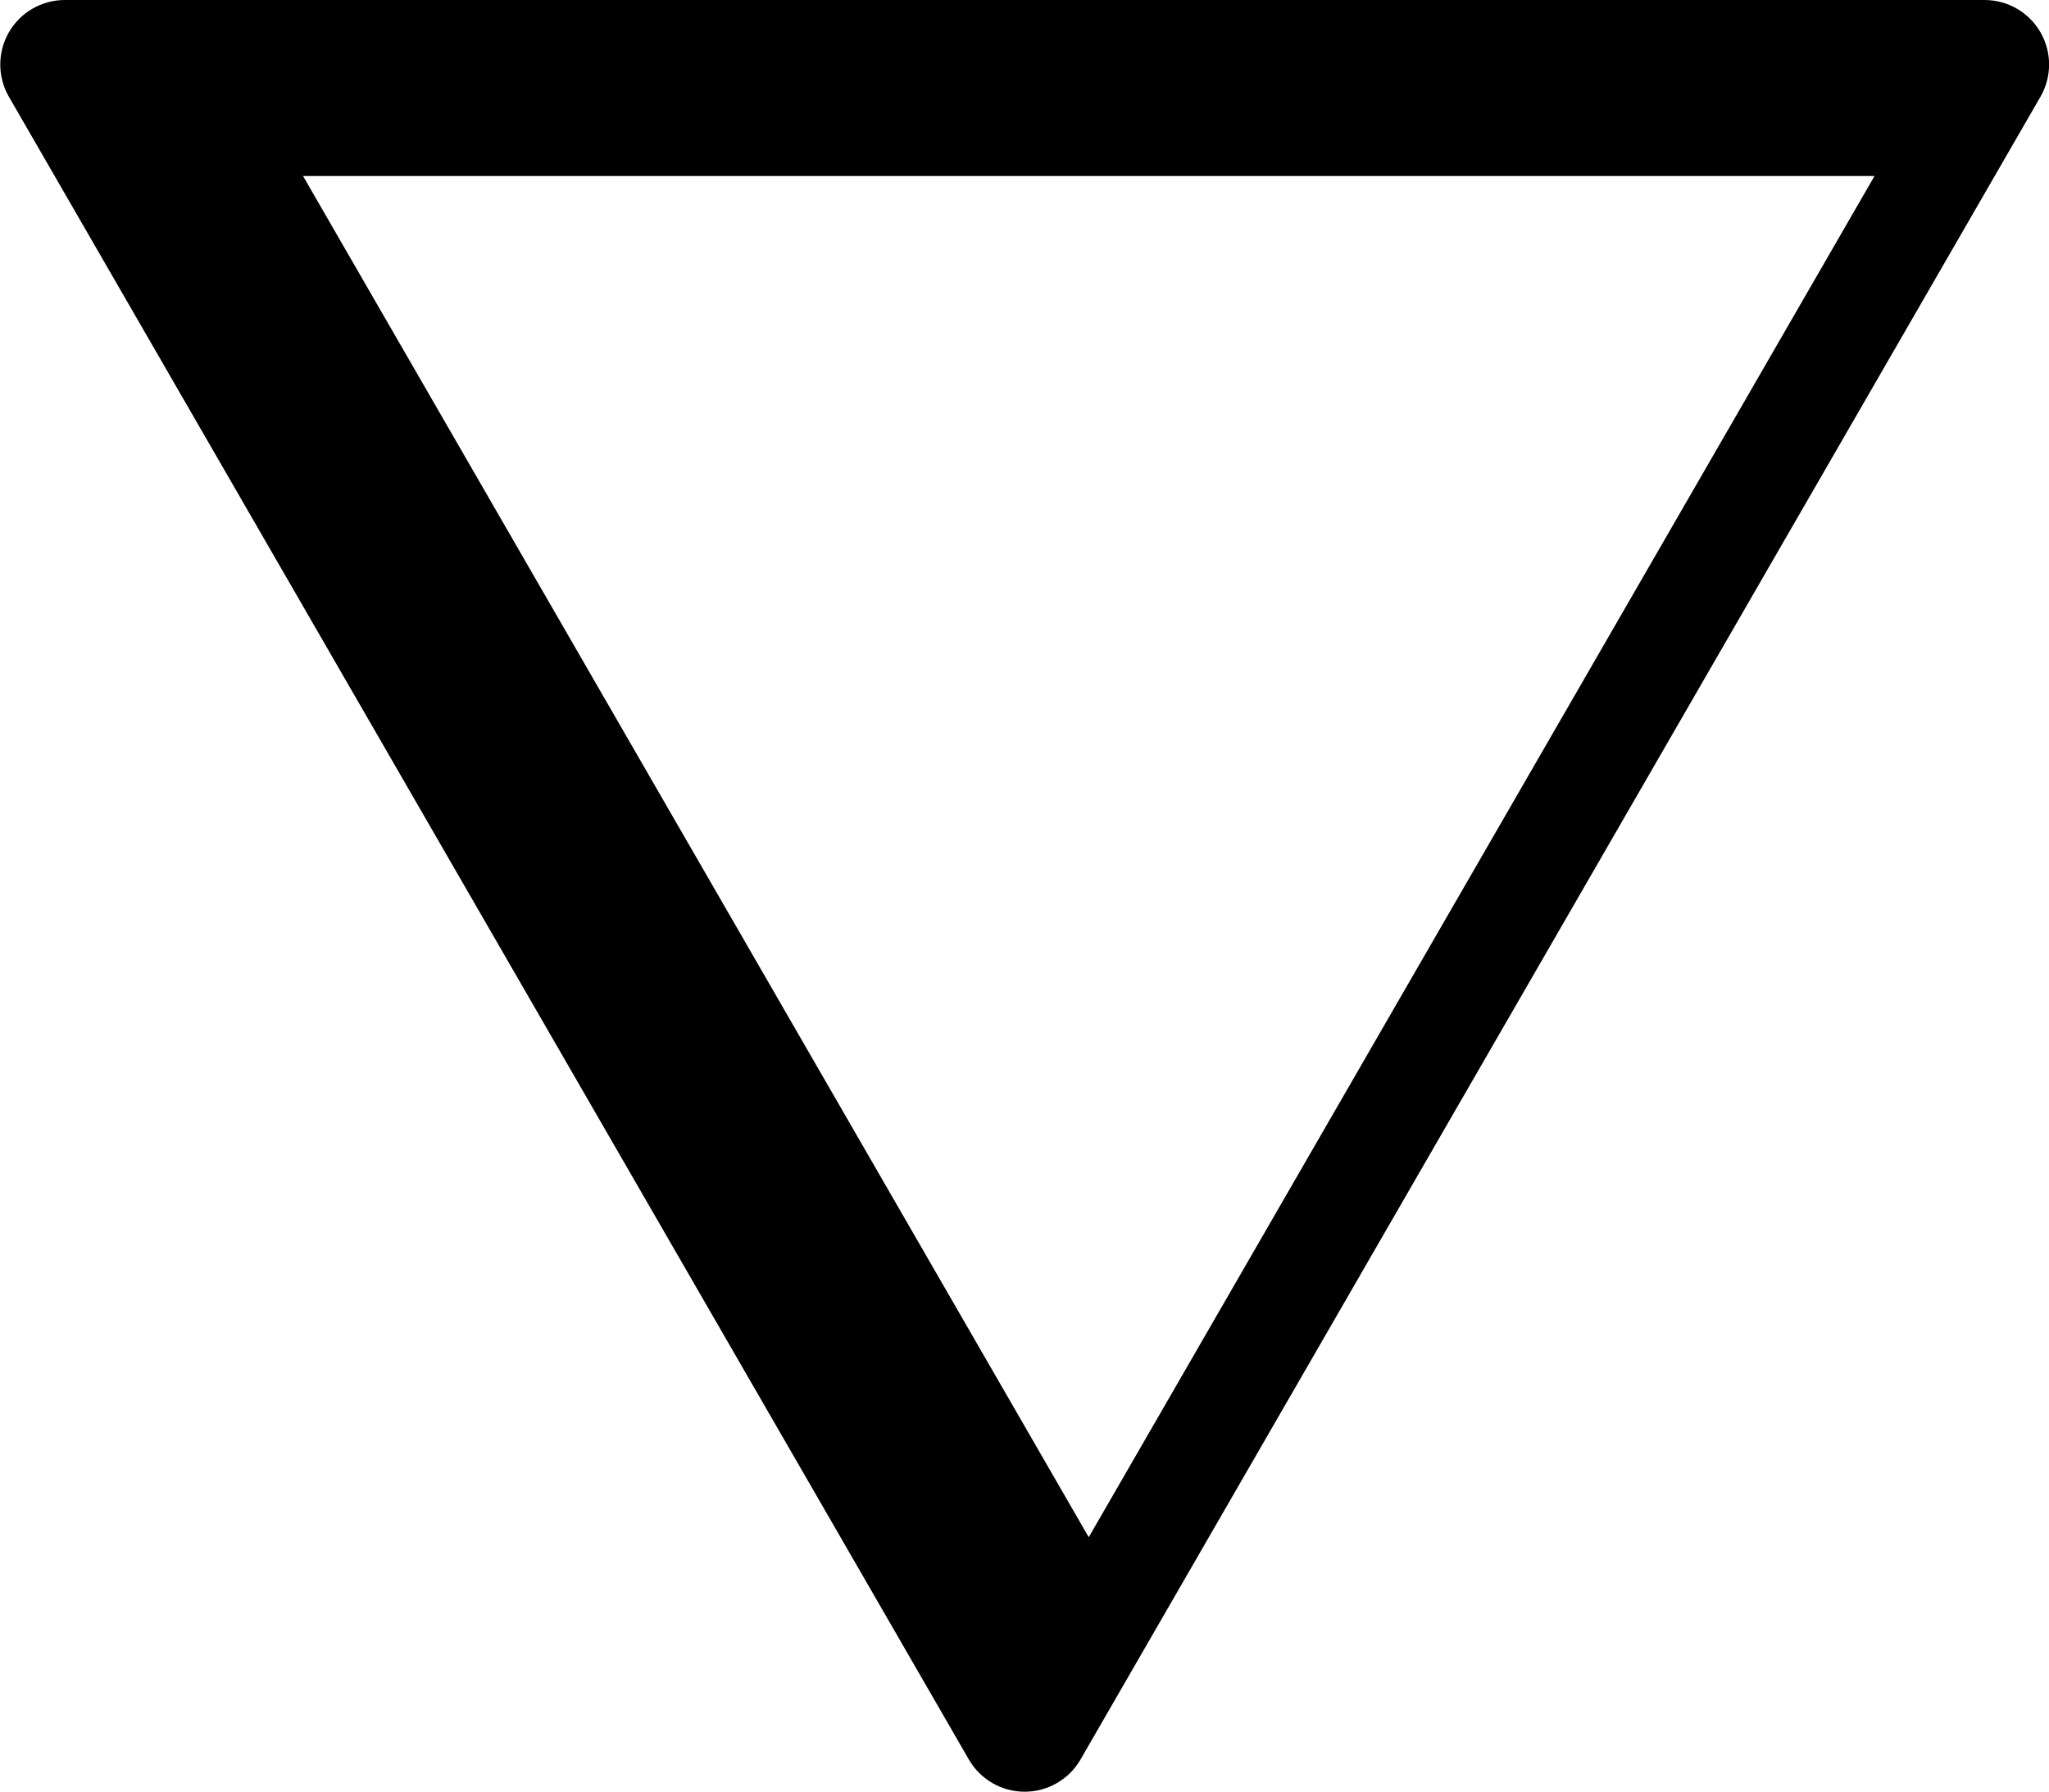
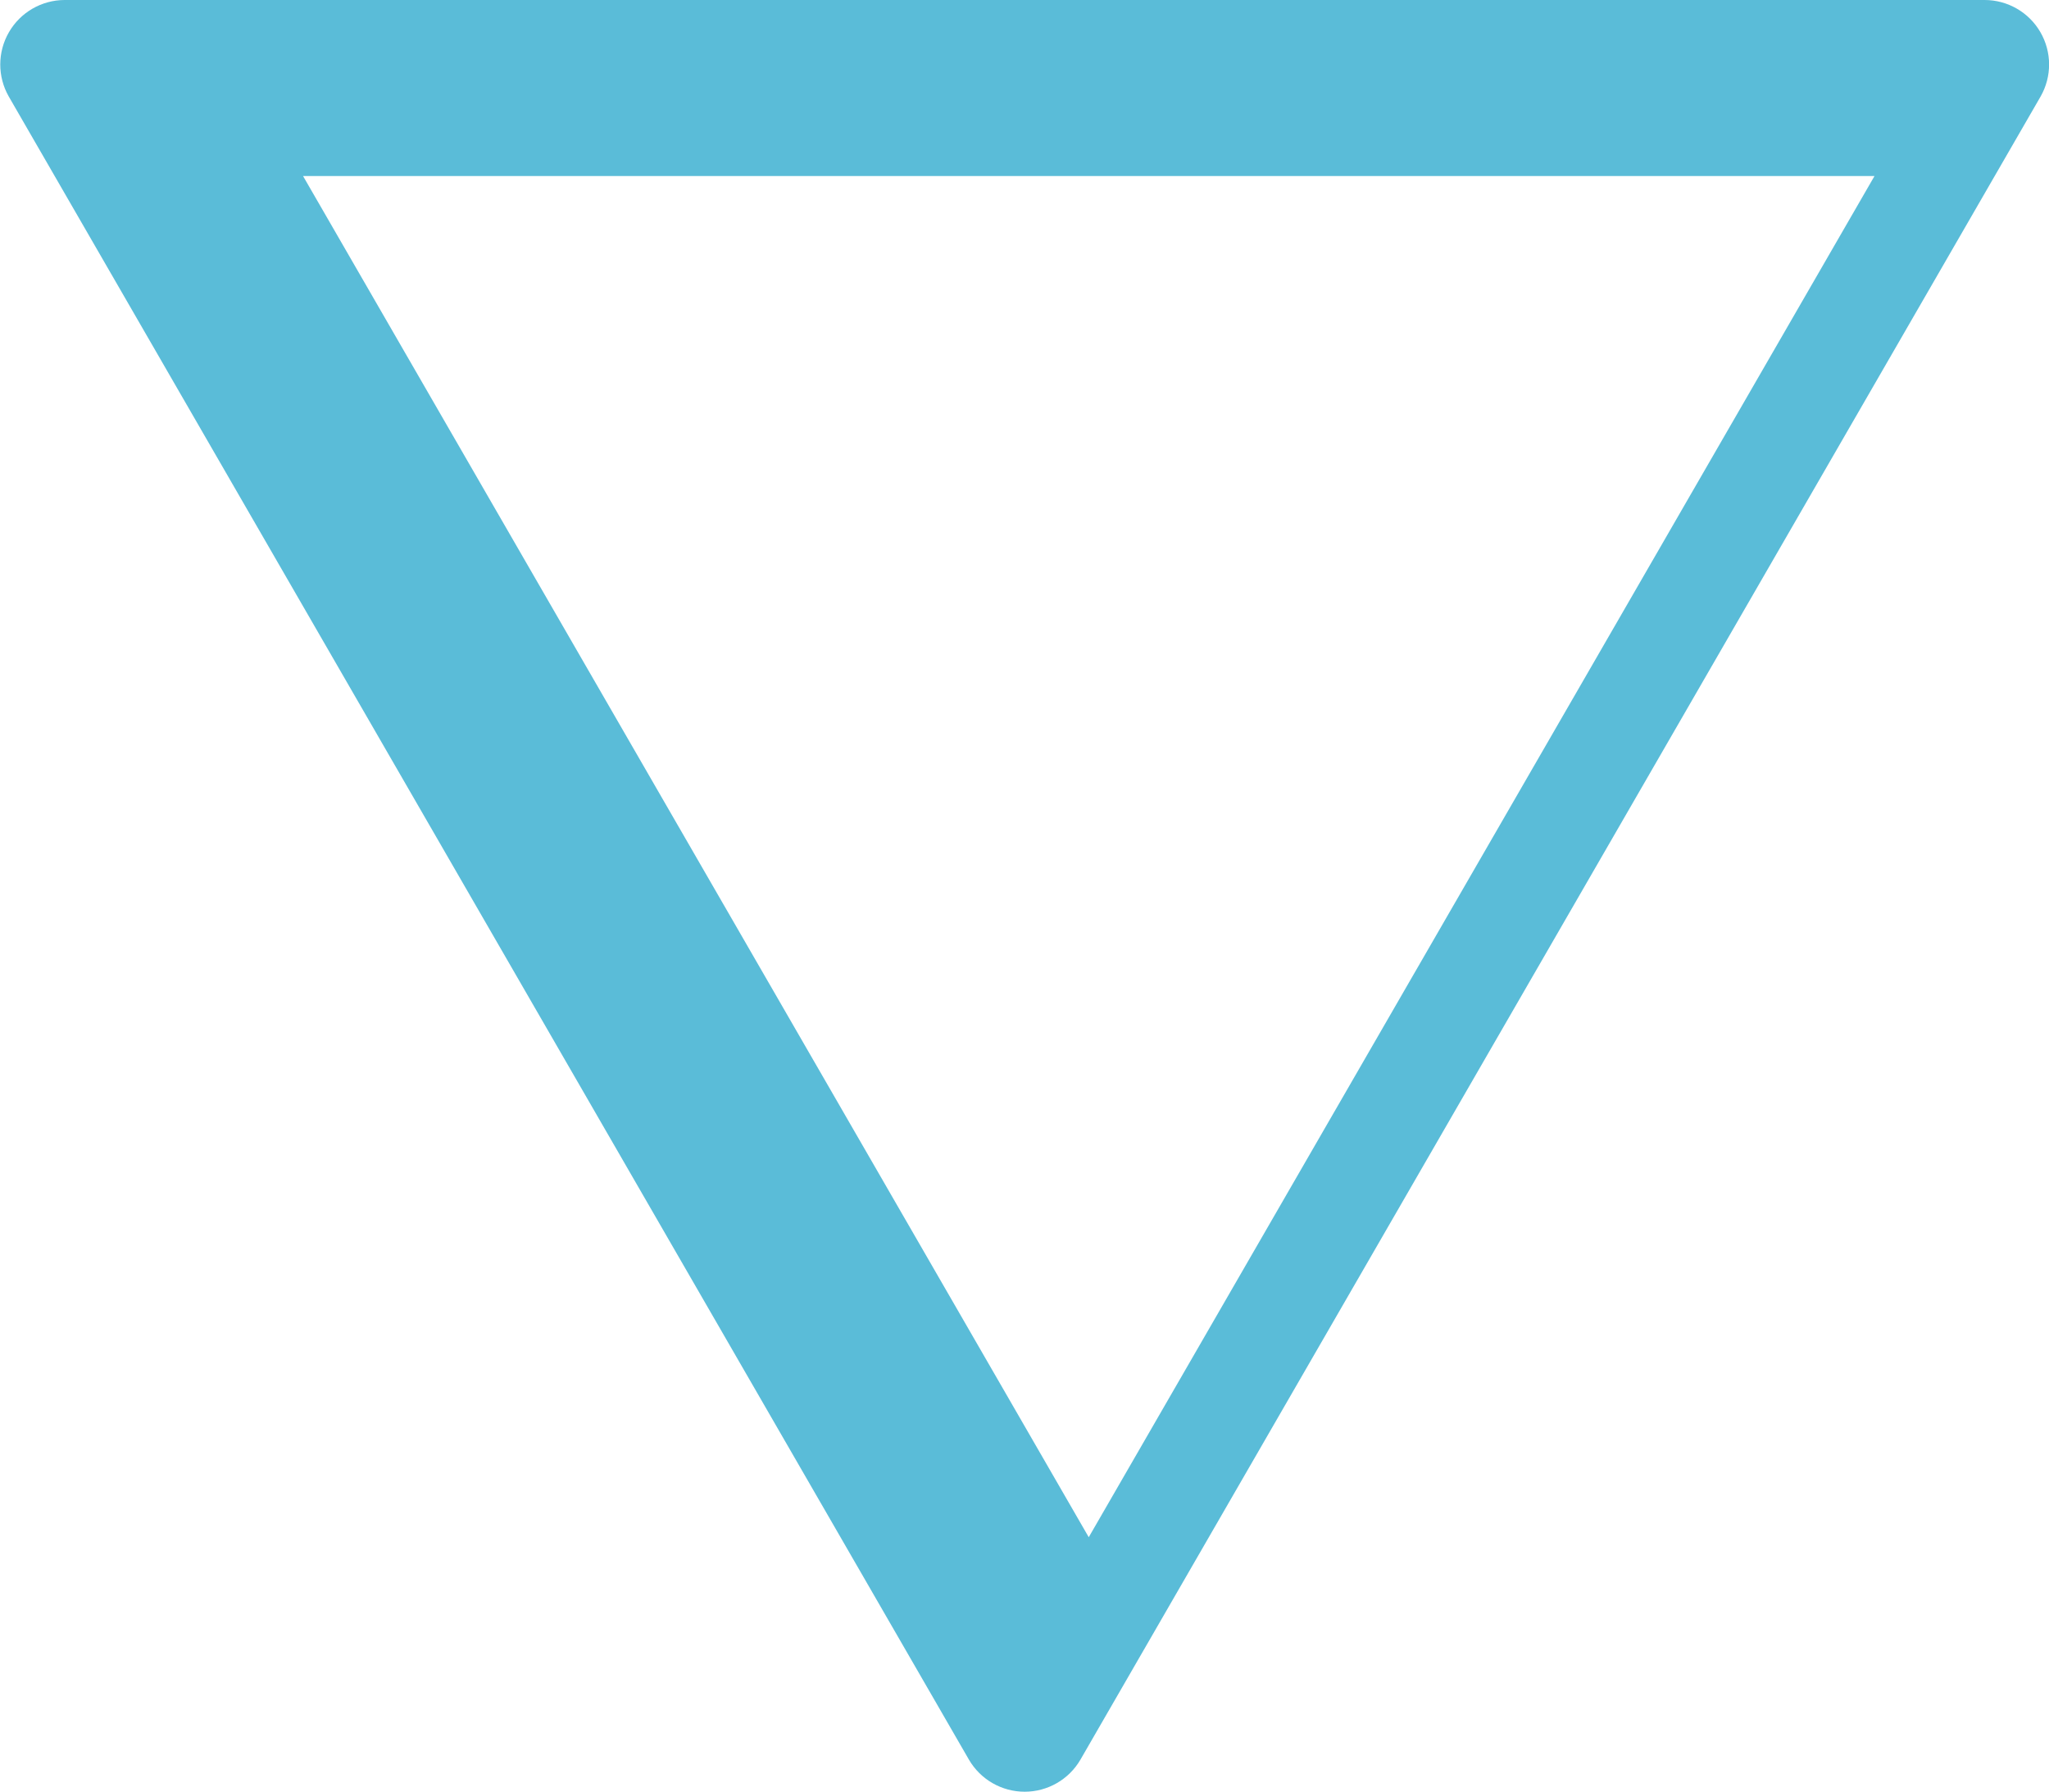
<svg xmlns="http://www.w3.org/2000/svg" id="water" viewBox="0 0 285.93 250">
+   <defs>
+     <style>
+   		path{
+   			fill:#5abcd8;
+   			animation:drop 2s infinite;
+   			
+   		}
+   		@keyframes drop{
+   			to{
+   				transform:translate(0,400px);
+   				
+   			}
+   		}
+ 
+   	</style>
+   </defs>
  <path d="M1.22,13.46l134,232.06a9,9,0,0,0,15.54,0l134-232.06A9,9,0,0,0,276.94,0H9A9,9,0,0,0,1.22,13.46ZM261.58,24.56,151.93,214.47,42.29,24.56Z" />
</svg>
